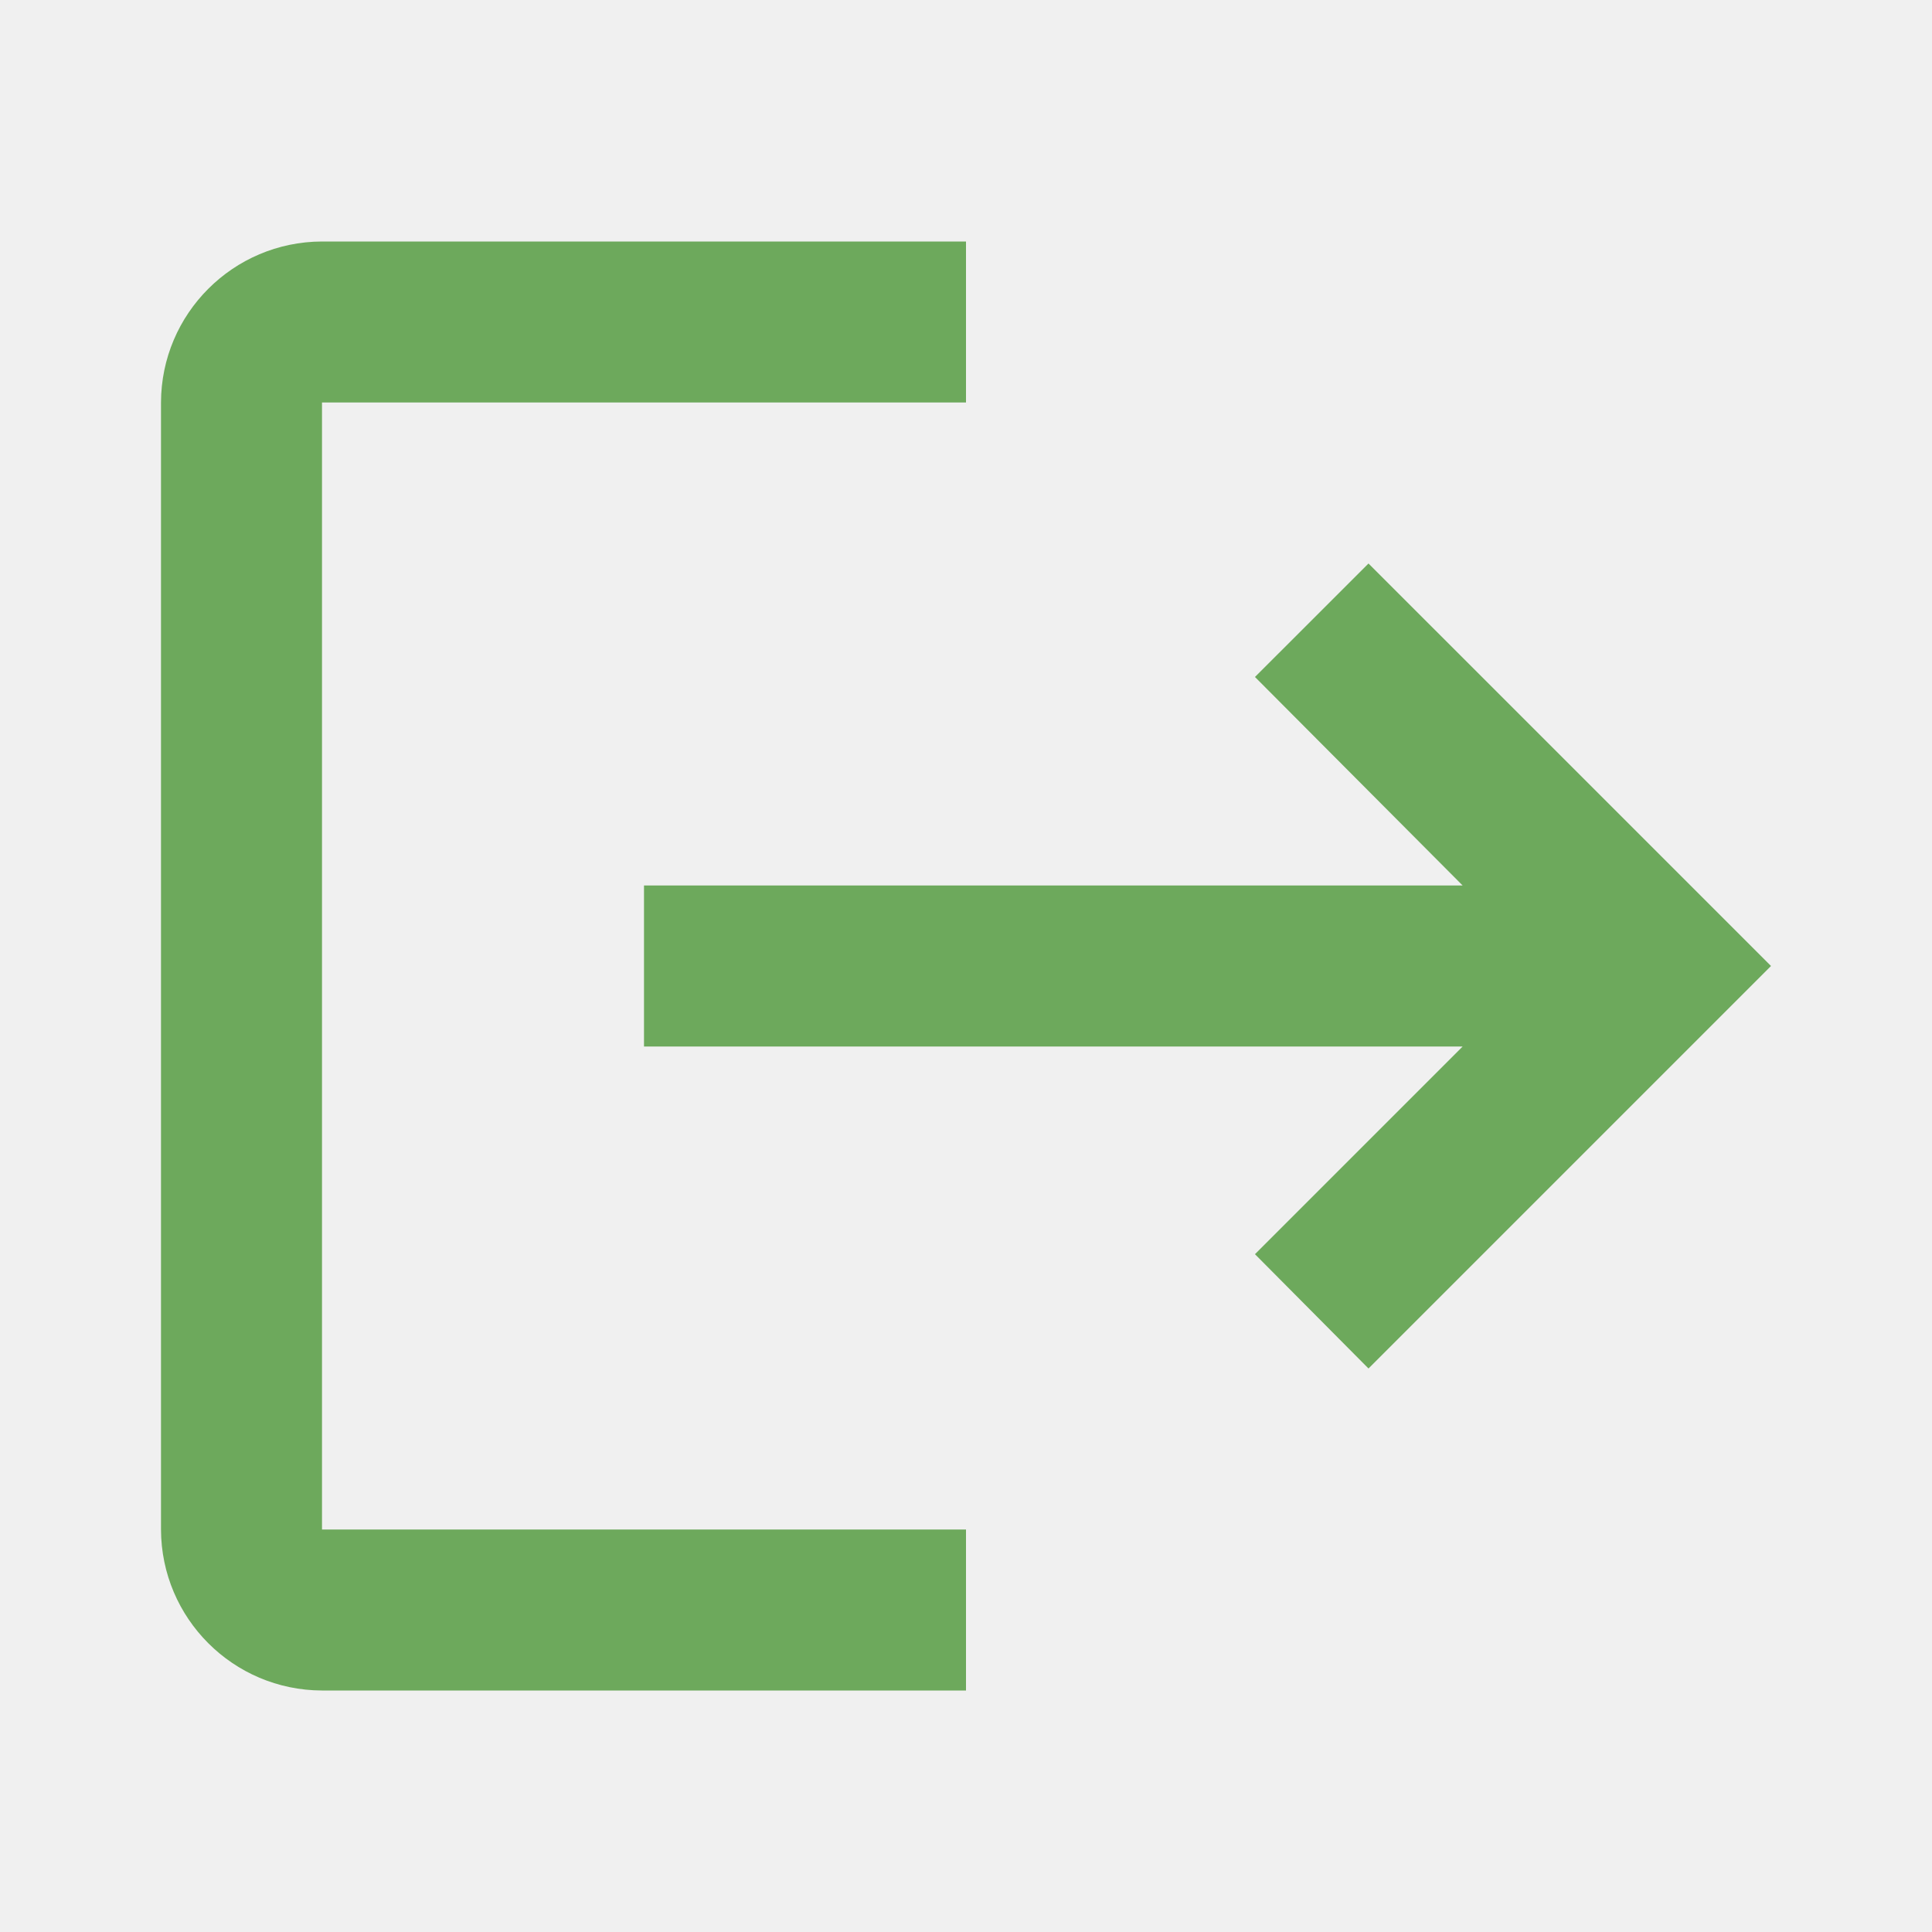
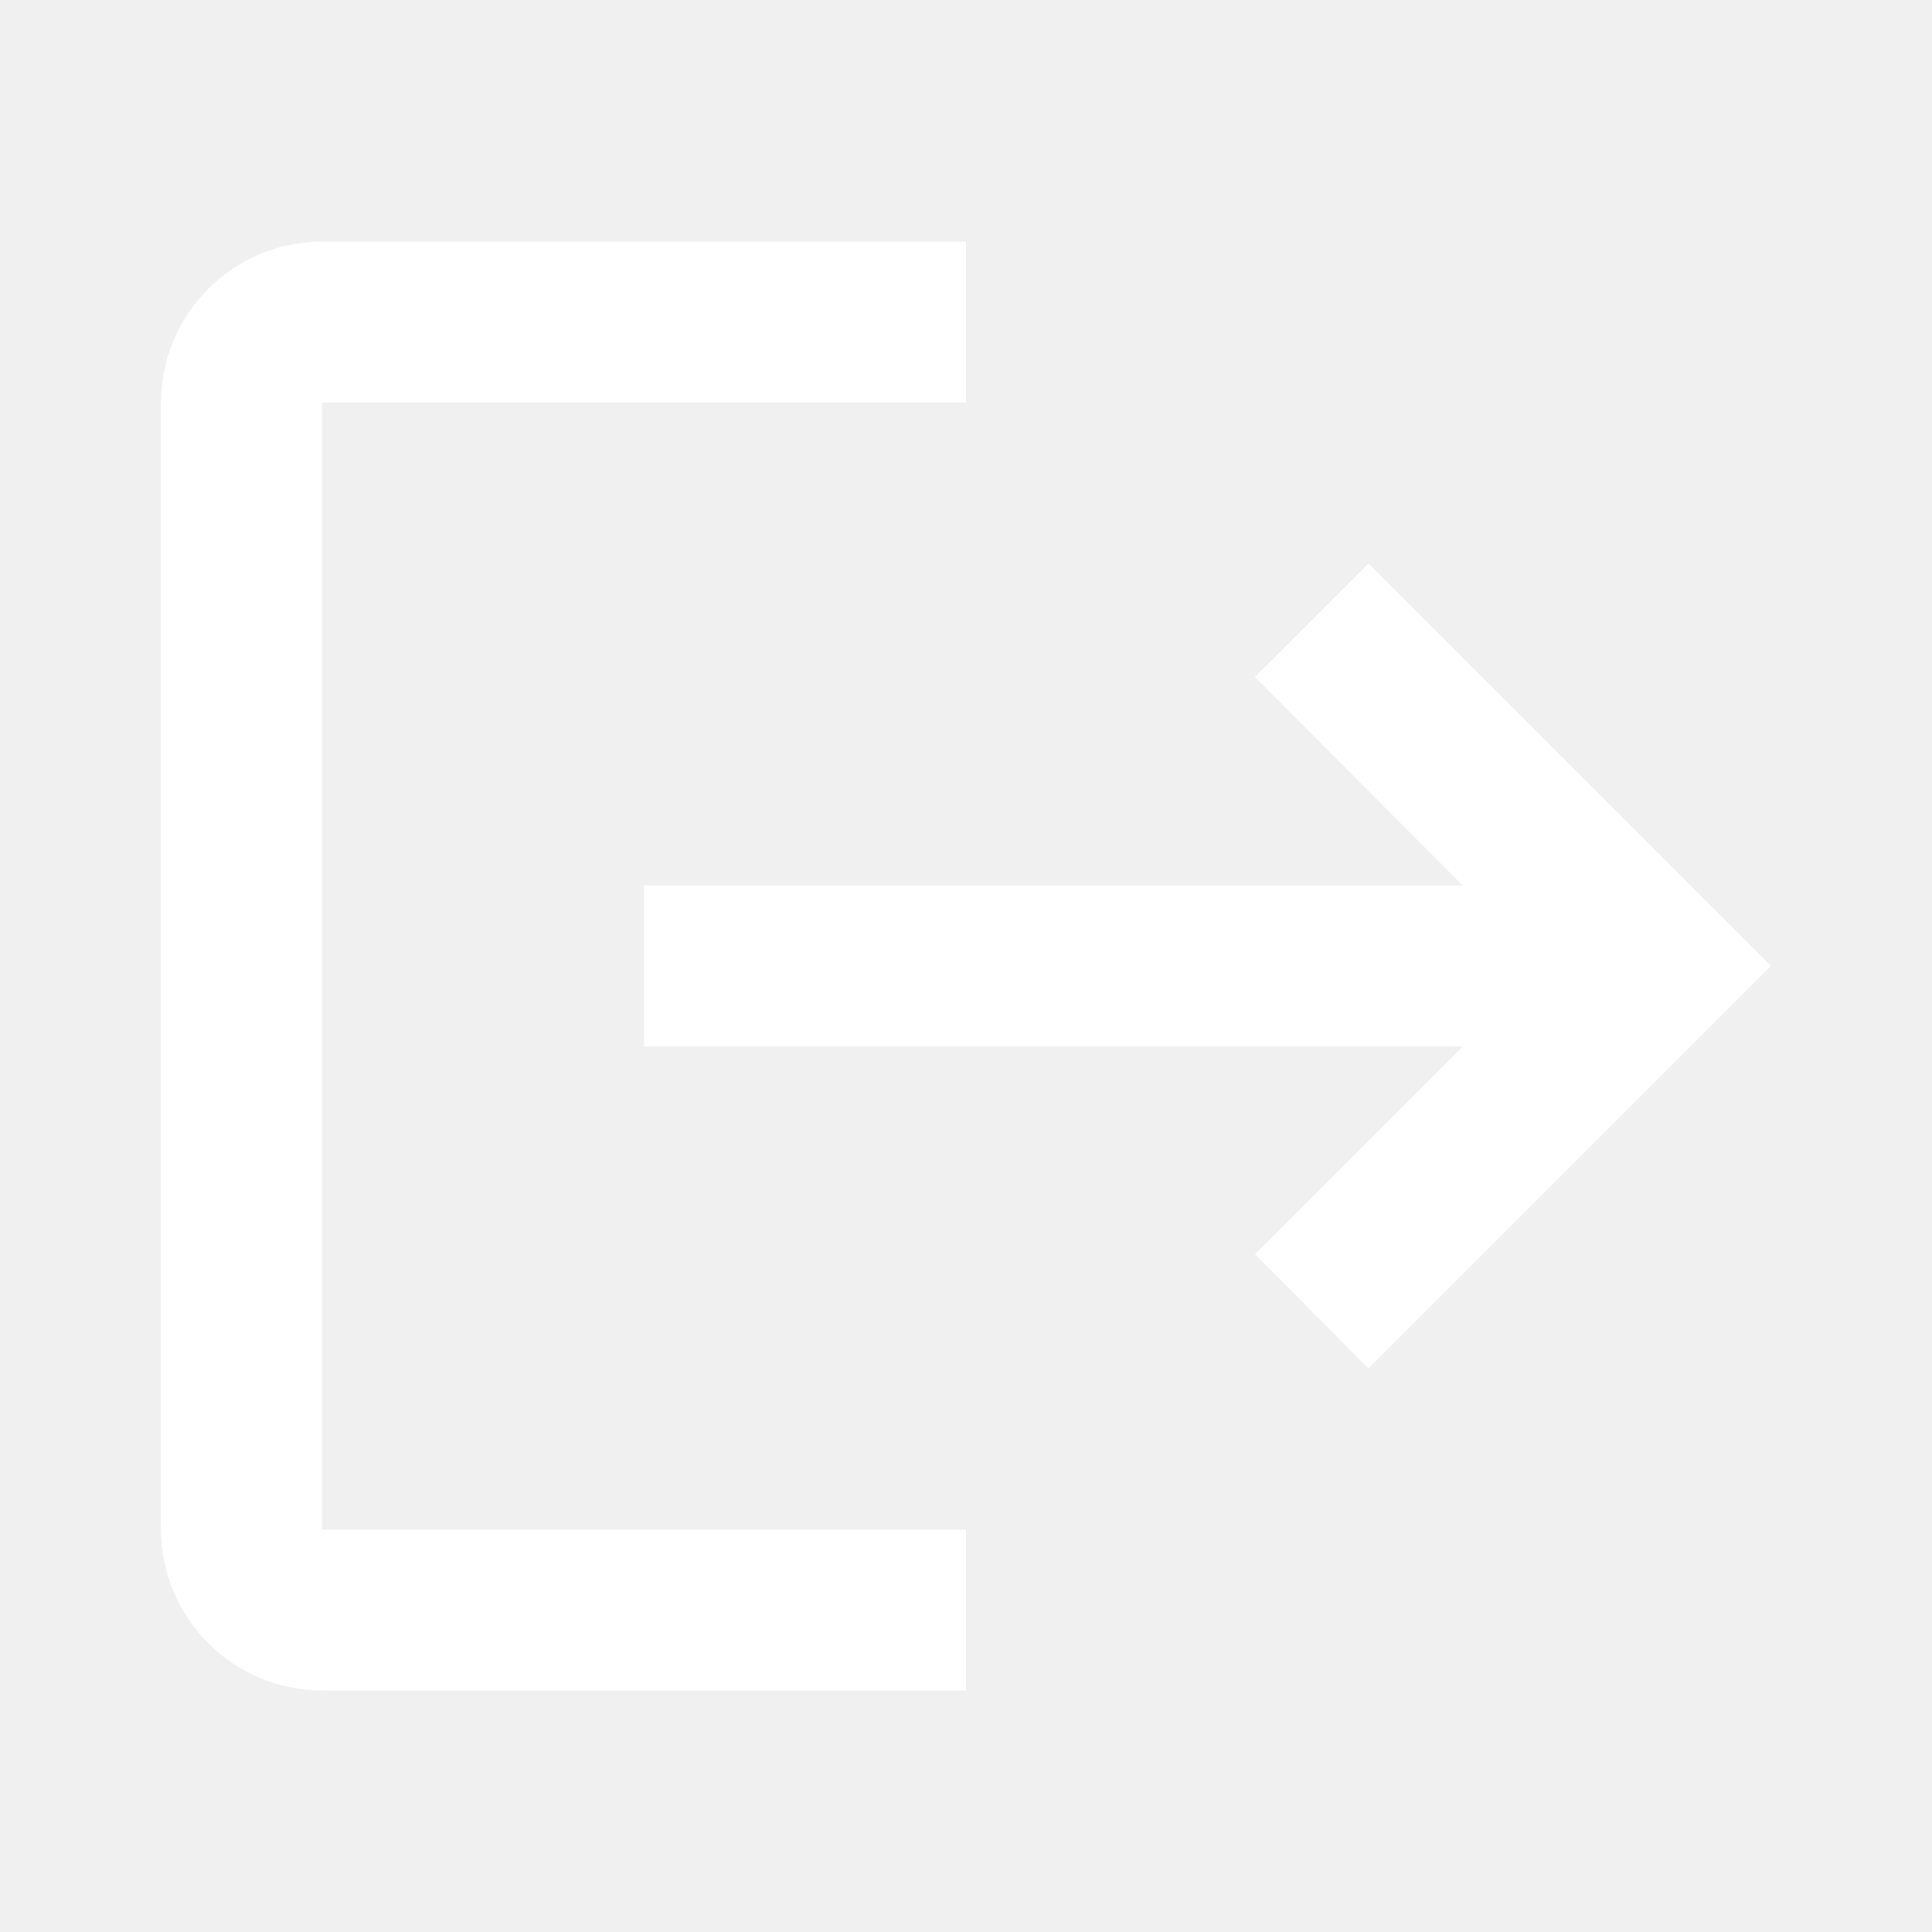
<svg xmlns="http://www.w3.org/2000/svg" id="ic-logout" width="30" height="30" viewBox="0 0 30 30">
  <path id="Path_629" data-name="Path 629" d="M0,0H30V30H0Z" fill="none" />
-   <path id="Path_630" data-name="Path 630" d="M20.75,8,18.987,9.762,22.212,13H9.5v2.5H22.212l-3.225,3.225L20.75,20.5,27,14.25ZM4.5,5.5h10V3H4.5A2.507,2.507,0,0,0,2,5.5V23a2.507,2.507,0,0,0,2.5,2.5h10V23H4.5Z" transform="translate(0.5 0.75)" fill="#6da95c" />
+   <path id="Path_630" data-name="Path 630" d="M20.75,8,18.987,9.762,22.212,13H9.5v2.5H22.212l-3.225,3.225L20.75,20.5,27,14.25ZM4.5,5.5h10V3H4.5A2.507,2.507,0,0,0,2,5.5V23a2.507,2.507,0,0,0,2.5,2.5h10V23H4.5Z" transform="translate(0.5 0.75)" fill="#fff" />
</svg>
